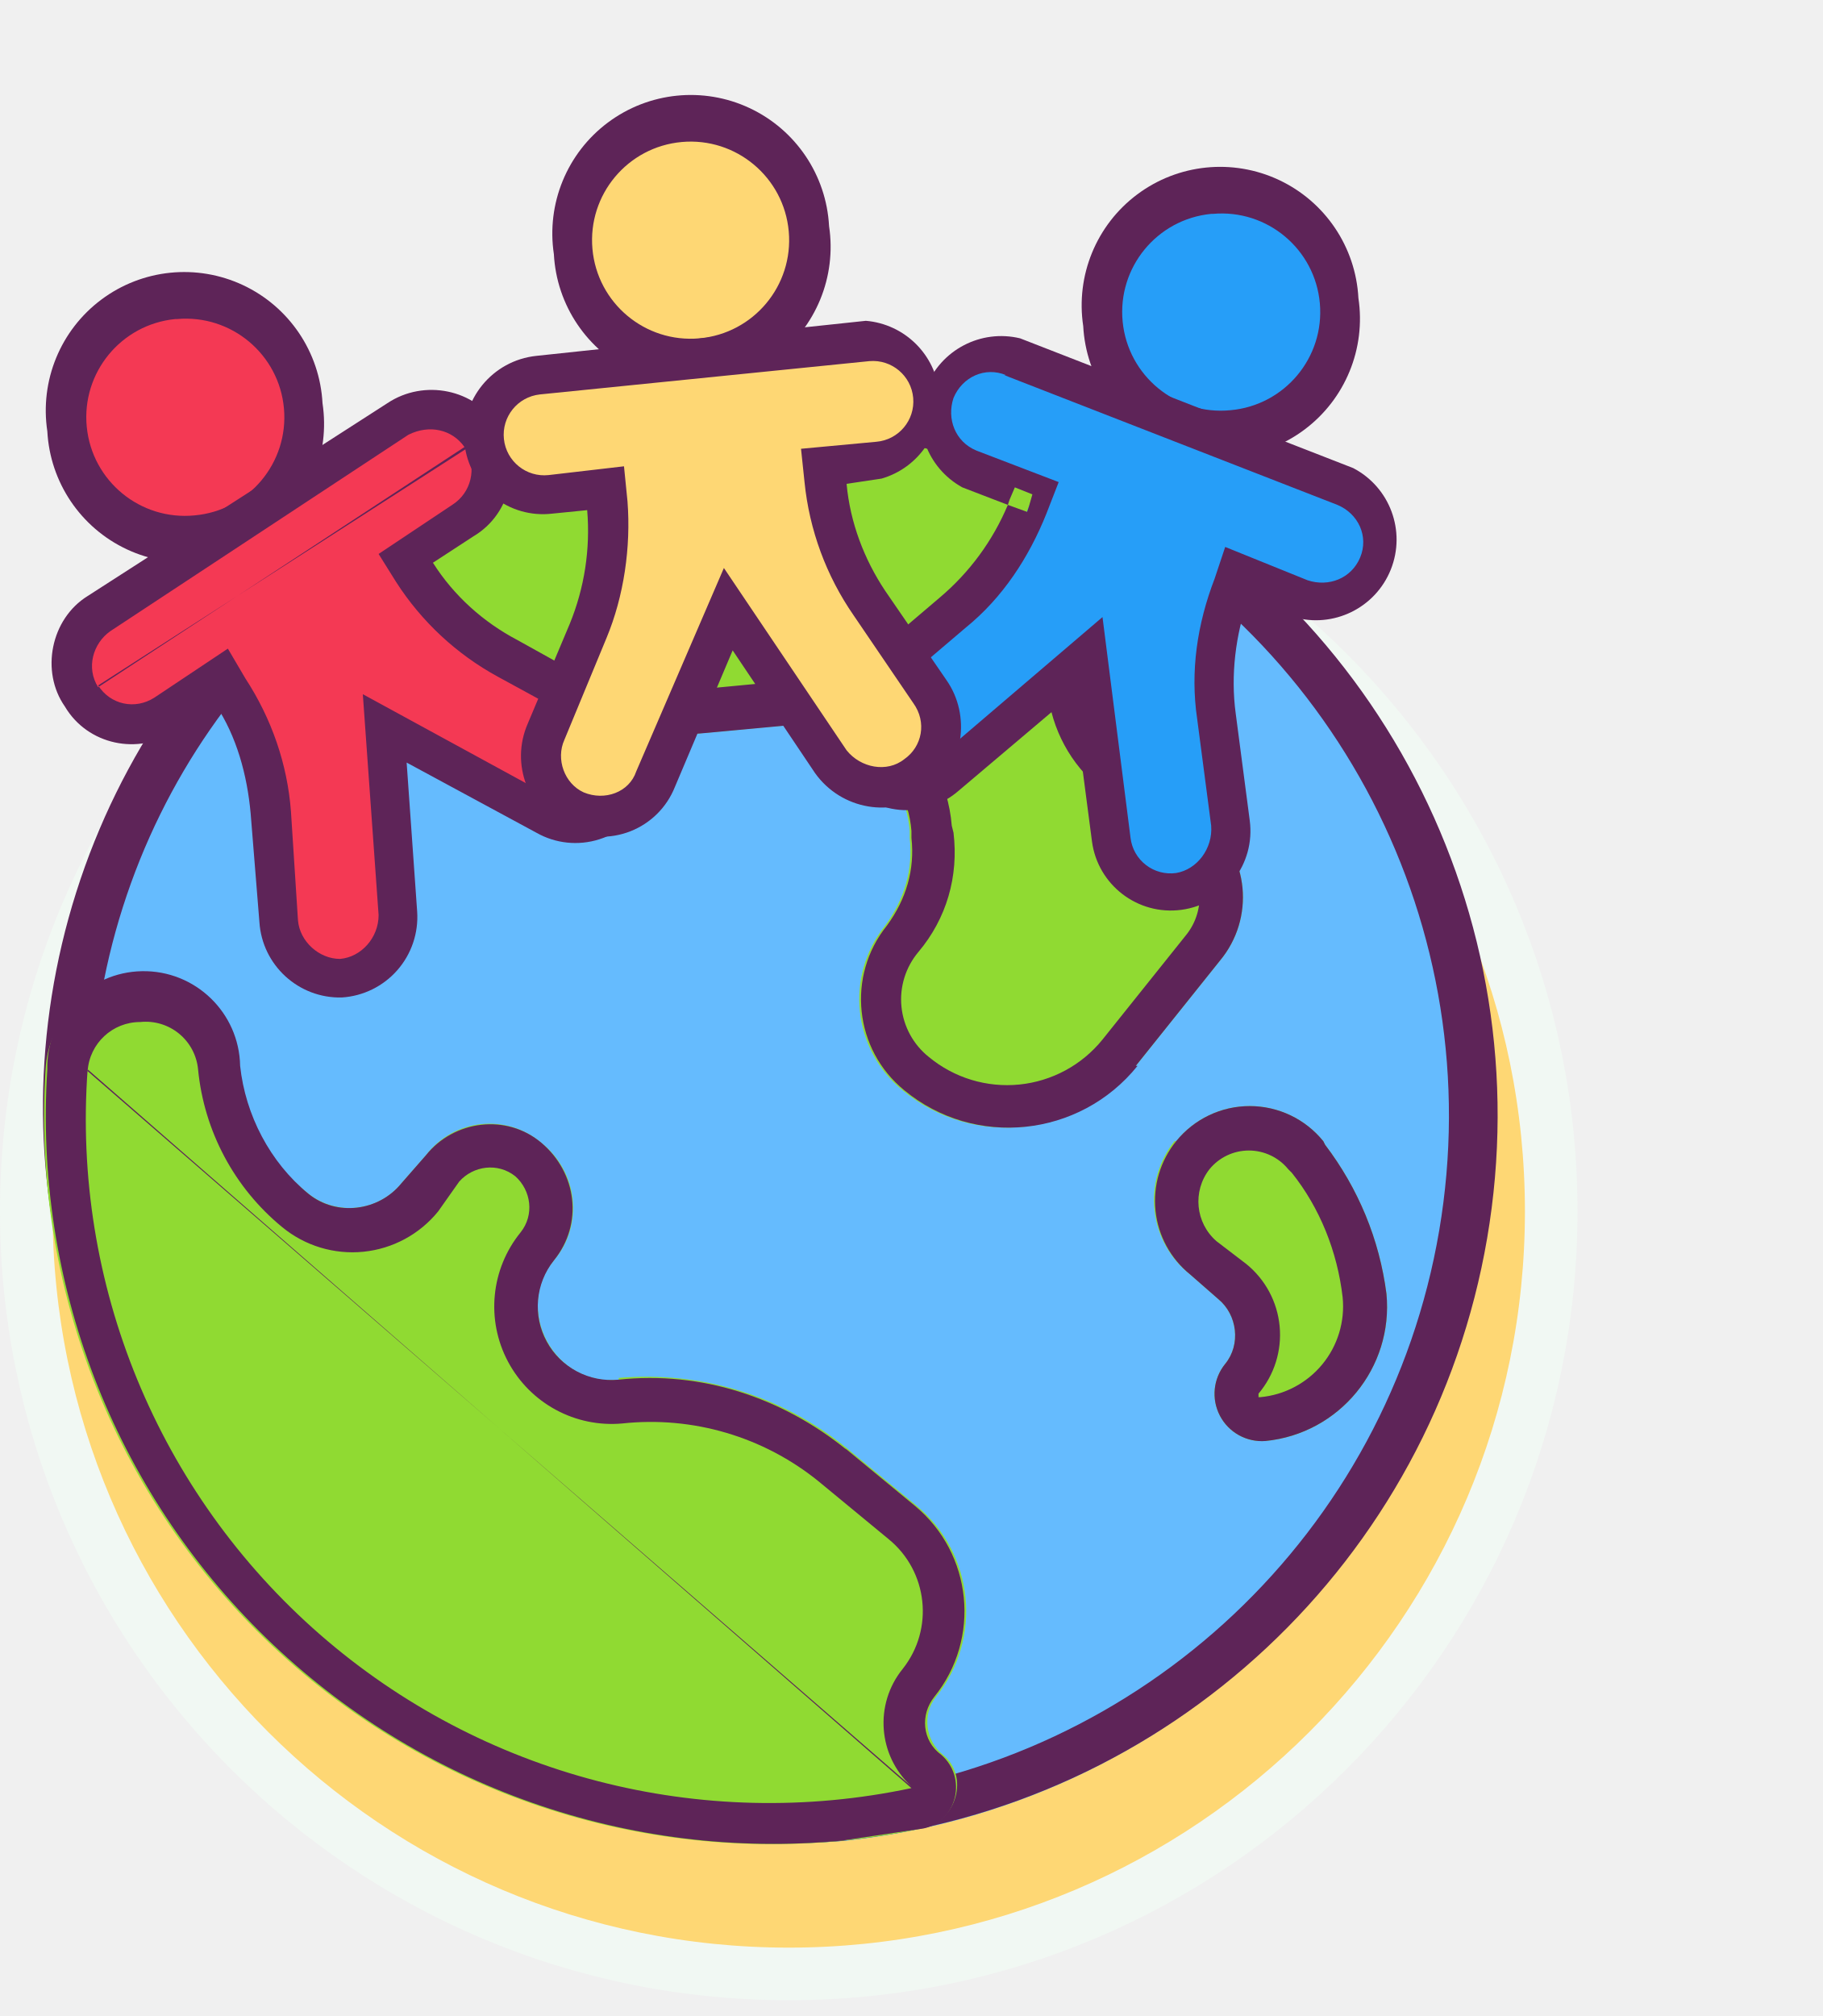
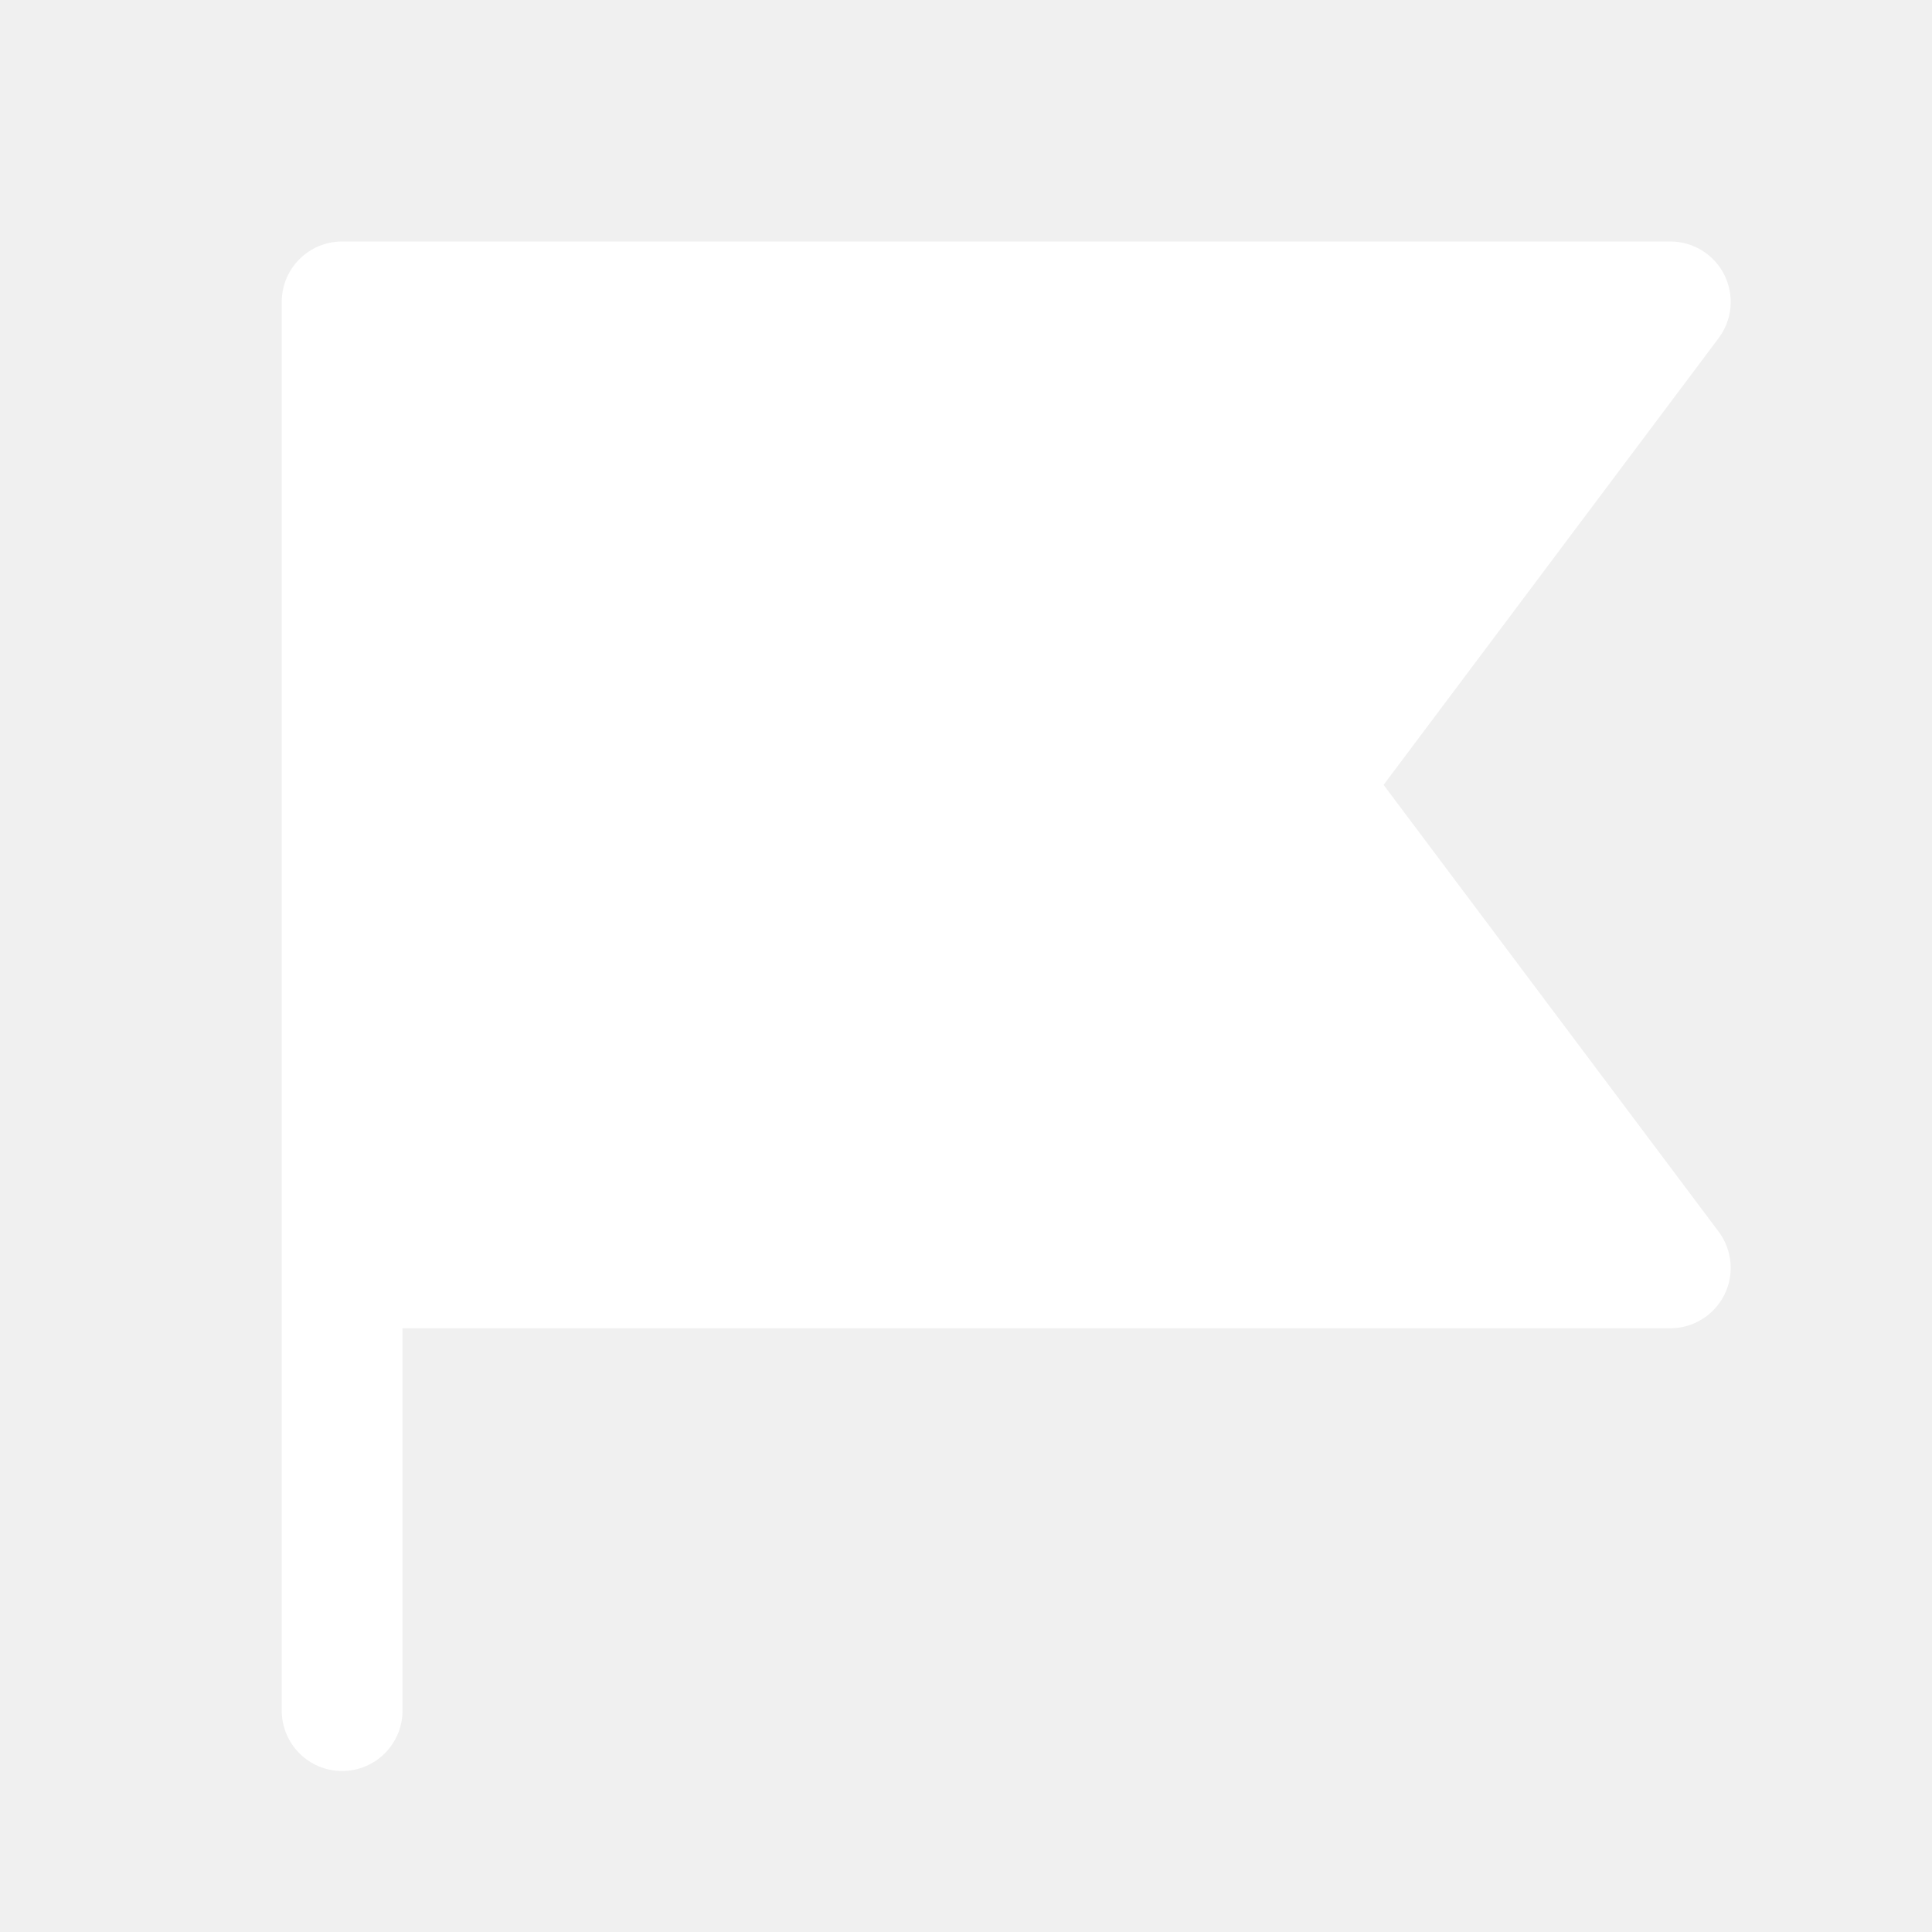
- <svg xmlns="http://www.w3.org/2000/svg" fill="none" viewBox="0 0 104 115">
-   <g id="sonho">
-     <g id="Group 13">
-       <circle id="Ellipse 18" cx="45" cy="69.1" r="43.5" fill="#FED774" stroke="#F1F8F3" stroke-width="3" />
-     </g>
-     <g id="globo" clip-path="url(#clip0)">
-       <g id="Group">
-         <path id="Vector" fill="#65BBFE" d="M85 59.5A41.4 41.4 0 0148.3 105a41 41 0 01-31.3-10.7 40.6 40.6 0 0122.8-71.5c7.8-.8 15.3.2 21.9 3.3 12.6 6 22 18.4 23.5 33.4z" />
-         <path id="Vector (Stroke)" fill="#5E2458" fill-rule="evenodd" d="M17 94.3l1.6-1.9c7.9 7 18.2 11.2 29.3 10.1a39.1 39.1 0 0012.6-74.1l1-2.1-1 2c-6.1-2.8-13-3.8-20.5-3a38.2 38.2 0 00-21.4 67.1l-1.7 1.9zM48.1 105A41.6 41.6 0 0061.6 26c-6.6-3.1-14-4-21.9-3.3A40.6 40.6 0 0017 94.3 41 41 0 0048.2 105z" clip-rule="evenodd" />
-         <path id="Vector_2" fill="#90DA32" d="M63.5 35a5.8 5.8 0 00-2-8.9 41 41 0 00-48.2 9.6c-.4.4-.6 1-.6 1.7.2 2 .8 1.7 2 .1 2.5-3 8.7-2.3 11.6 0 4 3.3 9 4.8 14 4.3l4.3-.4c3.7-.4 7 2.3 7.3 6v.4c.2 1.8-.3 3.5-1.4 5a6.7 6.7 0 001 9.4c4 3.3 10 2.7 13.3-1.4l4.8-6c2-2.4 1.7-6-.8-8L64.4 43a5.8 5.8 0 01-.9-8.1z" />
-         <path id="Vector (Stroke)_2" fill="#5E2458" fill-rule="evenodd" d="M64.8 60.8l4.8-6c2-2.4 1.7-6-.8-8L64.4 43a5.8 5.8 0 01-.9-8.1 5.8 5.8 0 00-2-8.9A41 41 0 0013 36.3l-.2 1c.2 2 .8 1.8 2 .2.2 0 .2-.2.3-.2a4 4 0 01.8-.7c2.8-1.8 8-1.1 10.5 1 4 3.2 9 4.7 14 4.2l4.3-.4c3.7-.4 7 2.3 7.3 6v.4c.2 1.8-.3 3.5-1.4 5a6.7 6.7 0 001 9.4c4 3.3 10 2.7 13.3-1.4zM19.7 33.1h.7c2.7 0 5.5 1 7.5 2.5 3.4 2.8 7.8 4.2 12.2 3.7l4.2-.4c5-.5 9.6 3.2 10 8.2l.1.4c.3 2.5-.4 4.9-2 6.8a4.2 4.2 0 00.6 6 7 7 0 009.9-1l4.8-6c1.1-1.4 1-3.5-.5-4.6L62.8 45a8.3 8.3 0 01-1.2-11.7c1.4-1.7.8-4.1-1.1-5A38.6 38.6 0 0019.7 33z" clip-rule="evenodd" />
-         <path id="Vector_3" fill="#90DA32" d="M35.3 78.7c-3.7.4-6-4-3.7-6.8 1.7-2 1.4-5-.7-6.7-2-1.7-5-1.4-6.6.7l-1.4 1.6a3.8 3.8 0 01-5.3.6 10.8 10.8 0 01-4-7.3c-.2-3-3-5.3-6-5a5.5 5.5 0 00-5 5.2 41.5 41.5 0 0050 43.3c2-.4 2.7-3 1.2-4.2-1-.8-1.2-2.3-.4-3.3a7.8 7.8 0 00-1.1-10.9l-4-3.3c-3.7-3-8.3-4.4-13-4z" />
-         <path id="Vector (Stroke)_3" fill="#5E2458" fill-rule="evenodd" d="M52 101.9a4.9 4.9 0 01-.5-6.7 5.3 5.3 0 00-.8-7.4l-4-3.3a15.2 15.2 0 00-11.2-3.3 6.7 6.7 0 01-5.8-10.9c.8-1 .6-2.4-.3-3.2-1-.8-2.4-.6-3.2.3L25 69.1a6.3 6.3 0 01-8.9.9 13.3 13.3 0 01-4.8-9A3 3 0 008 58.3 3 3 0 005 61.1m43.2 21.5l4 3.3a7.8 7.8 0 011.1 10.9c-.8 1-.7 2.5.4 3.3 1.5 1.3.9 3.8-1 4.2l-4.7.7A41.5 41.5 0 012.7 61a5.5 5.5 0 0111-.2c.3 2.8 1.7 5.5 3.9 7.3 1.6 1.3 4 1 5.3-.6l1.4-1.6c1.6-2 4.6-2.4 6.6-.7s2.4 4.6.7 6.7a4.2 4.2 0 003.7 6.8c4.7-.5 9.3 1 13 4zM52 102A39 39 0 015 61" clip-rule="evenodd" />
-         <path id="Vector_4" fill="#90DA32" d="M67 65.1a5.4 5.4 0 00.9 7.6l1.6 1.4c1.1.9 1.3 2.6.4 3.7a2.7 2.7 0 002.3 4.4 7.7 7.7 0 006.9-8.4c-.4-3.1-1.6-6-3.5-8.5l-.1-.2a5.4 5.4 0 00-8.4 0z" />
-         <path id="Vector (Stroke)_4" fill="#5E2458" fill-rule="evenodd" d="M75.6 65.3l-.1-.2a5.4 5.4 0 00-8.4 0 5.4 5.4 0 00.8 7.6l1.6 1.4c1.1.9 1.3 2.6.4 3.7a2.7 2.7 0 002.3 4.4 7.7 7.7 0 006.9-8.4c-.4-3.1-1.6-6-3.5-8.5zM69 66.7a2.9 2.9 0 014.5 0l.2.2c1.6 2 2.6 4.5 2.9 7.1a5.2 5.2 0 01-4.7 5.7h-.1v-.2a5.2 5.2 0 00-.7-7.4l-1.7-1.3a3 3 0 01-.4-4.1z" clip-rule="evenodd" />
-       </g>
-       <g id="Group_2">
-         <g id="Group_3">
-           <g id="Group_4">
-             <path id="Vector_5" fill="#F43954" d="M11.2 30.5A6.8 6.8 0 0010 17a6.8 6.8 0 001.3 13.5z" />
-             <path id="Vector (Stroke)_5" fill="#5E2458" fill-rule="evenodd" d="M10 18.2a5.6 5.6 0 001.1 11.2 5.6 5.6 0 00-1-11.2zm-7.3 6.4A7.9 7.9 0 1118.4 23a7.9 7.9 0 11-15.7 1.6z" clip-rule="evenodd" />
-           </g>
-           <g id="Group_5">
-             <path id="Vector_6" fill="#F43954" d="M26.4 29.7c1.6-1 2-3.2 1-4.8-1-1.6-3-2-4.7-1l-17 11c-1.6 1.1-2 3.2-1 4.8 1 1.6 3 2 4.7 1l3.3-2.1.4.7a15 15 0 012.3 7l.5 6.2a3.5 3.5 0 003.5 3.2c2 0 3.4-1.7 3.3-3.7l-.8-10.5 9.3 5c1.7 1 3.8.3 4.7-1.4.8-1.7.1-3.7-1.5-4.6l-5.4-3a15 15 0 01-5.4-5l-.5-.7 3.3-2.1z" />
-             <path id="Vector (Stroke)_6" fill="#5E2458" fill-rule="evenodd" d="M22.1 23c2.1-1.4 5-.8 6.3 1.3 1.4 2.1.8 5-1.4 6.3l-2.3 1.5c1.2 1.9 2.9 3.4 4.8 4.4l5.4 3c2.2 1.1 3.1 3.8 2 6a4.5 4.5 0 01-6.3 2l-7.4-4 .6 8.5a4.6 4.6 0 01-4.3 4.9 4.6 4.6 0 01-4.7-4.3l-.5-6.2c-.2-2.2-.8-4.4-2-6.2L10 41.7c-2.1 1.4-5 .8-6.3-1.4-1.4-2-.8-5 1.3-6.3l17.1-11zm4.4 2.5c-.7-1-2-1.3-3.2-.7L6.3 36c-1 .7-1.4 2.1-.7 3.2m21-13.6c.6 1.1.3 2.5-.8 3.2l-4.2 2.8 1 1.6a16 16 0 005.8 5.4l5.5 3c1 .6 1.5 2 1 3-.6 1.2-2 1.7-3.2 1l-11-6 .9 12.6c0 1.3-1 2.4-2.2 2.5-1.2 0-2.3-1-2.4-2.2l-.4-6.2c-.2-2.7-1.1-5.3-2.6-7.6L13 37l-4.2 2.8c-1.1.7-2.5.4-3.2-.7" clip-rule="evenodd" />
-           </g>
-         </g>
-         <g id="Group_6">
-           <g id="Group_7">
-             <path id="Vector_7" fill="#269EF8" d="M70.3 24.5A6.8 6.8 0 0069 11a6.8 6.8 0 001.3 13.5z" />
-             <path id="Vector (Stroke)_7" fill="#5E2458" fill-rule="evenodd" d="M69.1 12.2a5.6 5.6 0 001.1 11.2 5.6 5.6 0 00-1-11.2zm-7.3 6.4A7.9 7.9 0 1177.5 17a7.9 7.9 0 11-15.7 1.6z" clip-rule="evenodd" />
-           </g>
-           <g id="Group_8">
-             <path id="Vector_8" fill="#269EF8" d="M55.3 26.8a3.4 3.4 0 012.5-6.4l19 7.3a3.4 3.4 0 01-2.6 6.4l-3.6-1.4-.3.8a15 15 0 00-1 7.3l.9 6.2c.2 1.8-1 3.6-2.9 3.9-2 .3-3.7-1-4-3l-1.2-10.5-8.1 6.8a3.4 3.4 0 01-4.9-.4 3.5 3.5 0 01.5-4.9l4.8-4a15 15 0 004.3-6l.3-.7-3.7-1.4z" />
-             <path id="Vector (Stroke)_8" fill="#5E2458" fill-rule="evenodd" d="M57.4 21.4c-1.2-.5-2.5.1-3 1.3-.4 1.2.1 2.5 1.3 3l4.7 1.8-.7 1.8c-1 2.5-2.5 4.8-4.6 6.5l-4.7 4c-1 .8-1.2 2.3-.4 3.3.8 1 2.3 1.1 3.3.3l9.6-8.2 1.6 12.6a2.3 2.3 0 002.6 2c1.2-.2 2.1-1.4 2-2.7l-.8-6.1c-.4-2.7 0-5.4 1-8l.6-1.8 4.7 1.9c1.2.4 2.5-.1 3-1.3s-.1-2.5-1.3-3l-19-7.4zm.1 7.4l.1-.3.3-.7 1 .4-.2.7-.1.3-1.1-.4zm3.7 10.8l-6.5 5.5a4.5 4.5 0 01-6.5-.6c-1.5-2-1.2-4.8.7-6.4l4.7-4a14 14 0 003.9-5.3l-2.6-1a4.6 4.6 0 013.3-8.5l19 7.4a4.6 4.6 0 01-3.4 8.5l-2.6-1c-.7 2-1 4.3-.7 6.5l.8 6.1a4.5 4.5 0 11-9 1.2l-1.1-8.4z" clip-rule="evenodd" />
-           </g>
-         </g>
-         <g id="Group_9">
-           <g id="Group_10">
-             <path id="Vector_9" fill="#FED774" d="M40 20.4A6.8 6.8 0 0038.8 7a6.8 6.8 0 001.4 13.4z" />
-             <path id="Vector (Stroke)_9" fill="#5E2458" fill-rule="evenodd" d="M38.9 8.1a5.6 5.6 0 001 11.2 5.6 5.6 0 00-1-11.2zm-7.3 6.4a7.9 7.9 0 1115.7-1.6 7.9 7.9 0 11-15.7 1.6z" clip-rule="evenodd" />
-           </g>
-           <g id="Group_11">
-             <path id="Vector_10" fill="#FED774" d="M50.1 26.3a3.4 3.4 0 00-.6-6.8l-18.8 1.9a3.4 3.4 0 00.7 6.8l3.2-.3v.8c.3 2.5 0 5-1 7.3L31 41.7c-.7 1.7 0 3.8 1.7 4.5 1.8.8 3.9 0 4.6-1.8l4.1-9.7 6 8.7c1 1.6 3.2 2 4.8.9a3.5 3.5 0 00.8-4.8l-3.5-5.1a15 15 0 01-2.5-7l-.1-.8 3.1-.3z" />
-             <path id="Vector (Stroke)_10" fill="#5E2458" fill-rule="evenodd" d="M26.5 25.3a4.6 4.6 0 014.1-5l18.8-2a4.6 4.6 0 01.9 9l-2 .3c.2 2.2 1 4.3 2.2 6.1l3.5 5.1c1.4 2 1 4.9-1 6.4-2.1 1.5-5 1-6.5-1.1l-4.7-7-3.3 7.8a4.5 4.5 0 01-6.1 2.4 4.6 4.6 0 01-2.3-6l2.4-5.7a14 14 0 001-6.5l-2 .2a4.5 4.5 0 01-5-4zm4.3-2.8a2.3 2.3 0 00.5 4.6l4.3-.5.2 2c.2 2.6-.2 5.4-1.2 7.8l-2.4 5.8c-.5 1.1 0 2.5 1.1 3 1.2.5 2.6 0 3-1.2l5-11.6 7 10.4c.8 1 2.3 1.3 3.3.5 1-.7 1.3-2.1.5-3.2l-3.4-5a16.2 16.2 0 01-2.8-7.6l-.2-1.9 4.3-.4a2.3 2.3 0 00-.4-4.6l-18.8 1.9z" clip-rule="evenodd" />
-           </g>
-         </g>
-       </g>
-     </g>
-   </g>
-   <defs>
-     <clipPath id="clip0">
-       <path fill="#fff" d="M0 0h84v101H0z" transform="translate(2 4.6)" />
-     </clipPath>
-   </defs>
+ <svg xmlns="http://www.w3.org/2000/svg" viewBox="0 0 48 48" width="144" height="144">
+   <path d="M8.5 6 A 1.5 1.5 0 0 0 7 7.5L7 42.5 A 1.5 1.5 0 1 0 10 42.5L10 33L41.5 33 A 1.5 1.5 0 0 0 42.699 30.6L34.375 19.5L42.699 8.4 A 1.5 1.5 0 0 0 41.5 6L8.5 6 z" fill="#FFFFFF" />
</svg>
